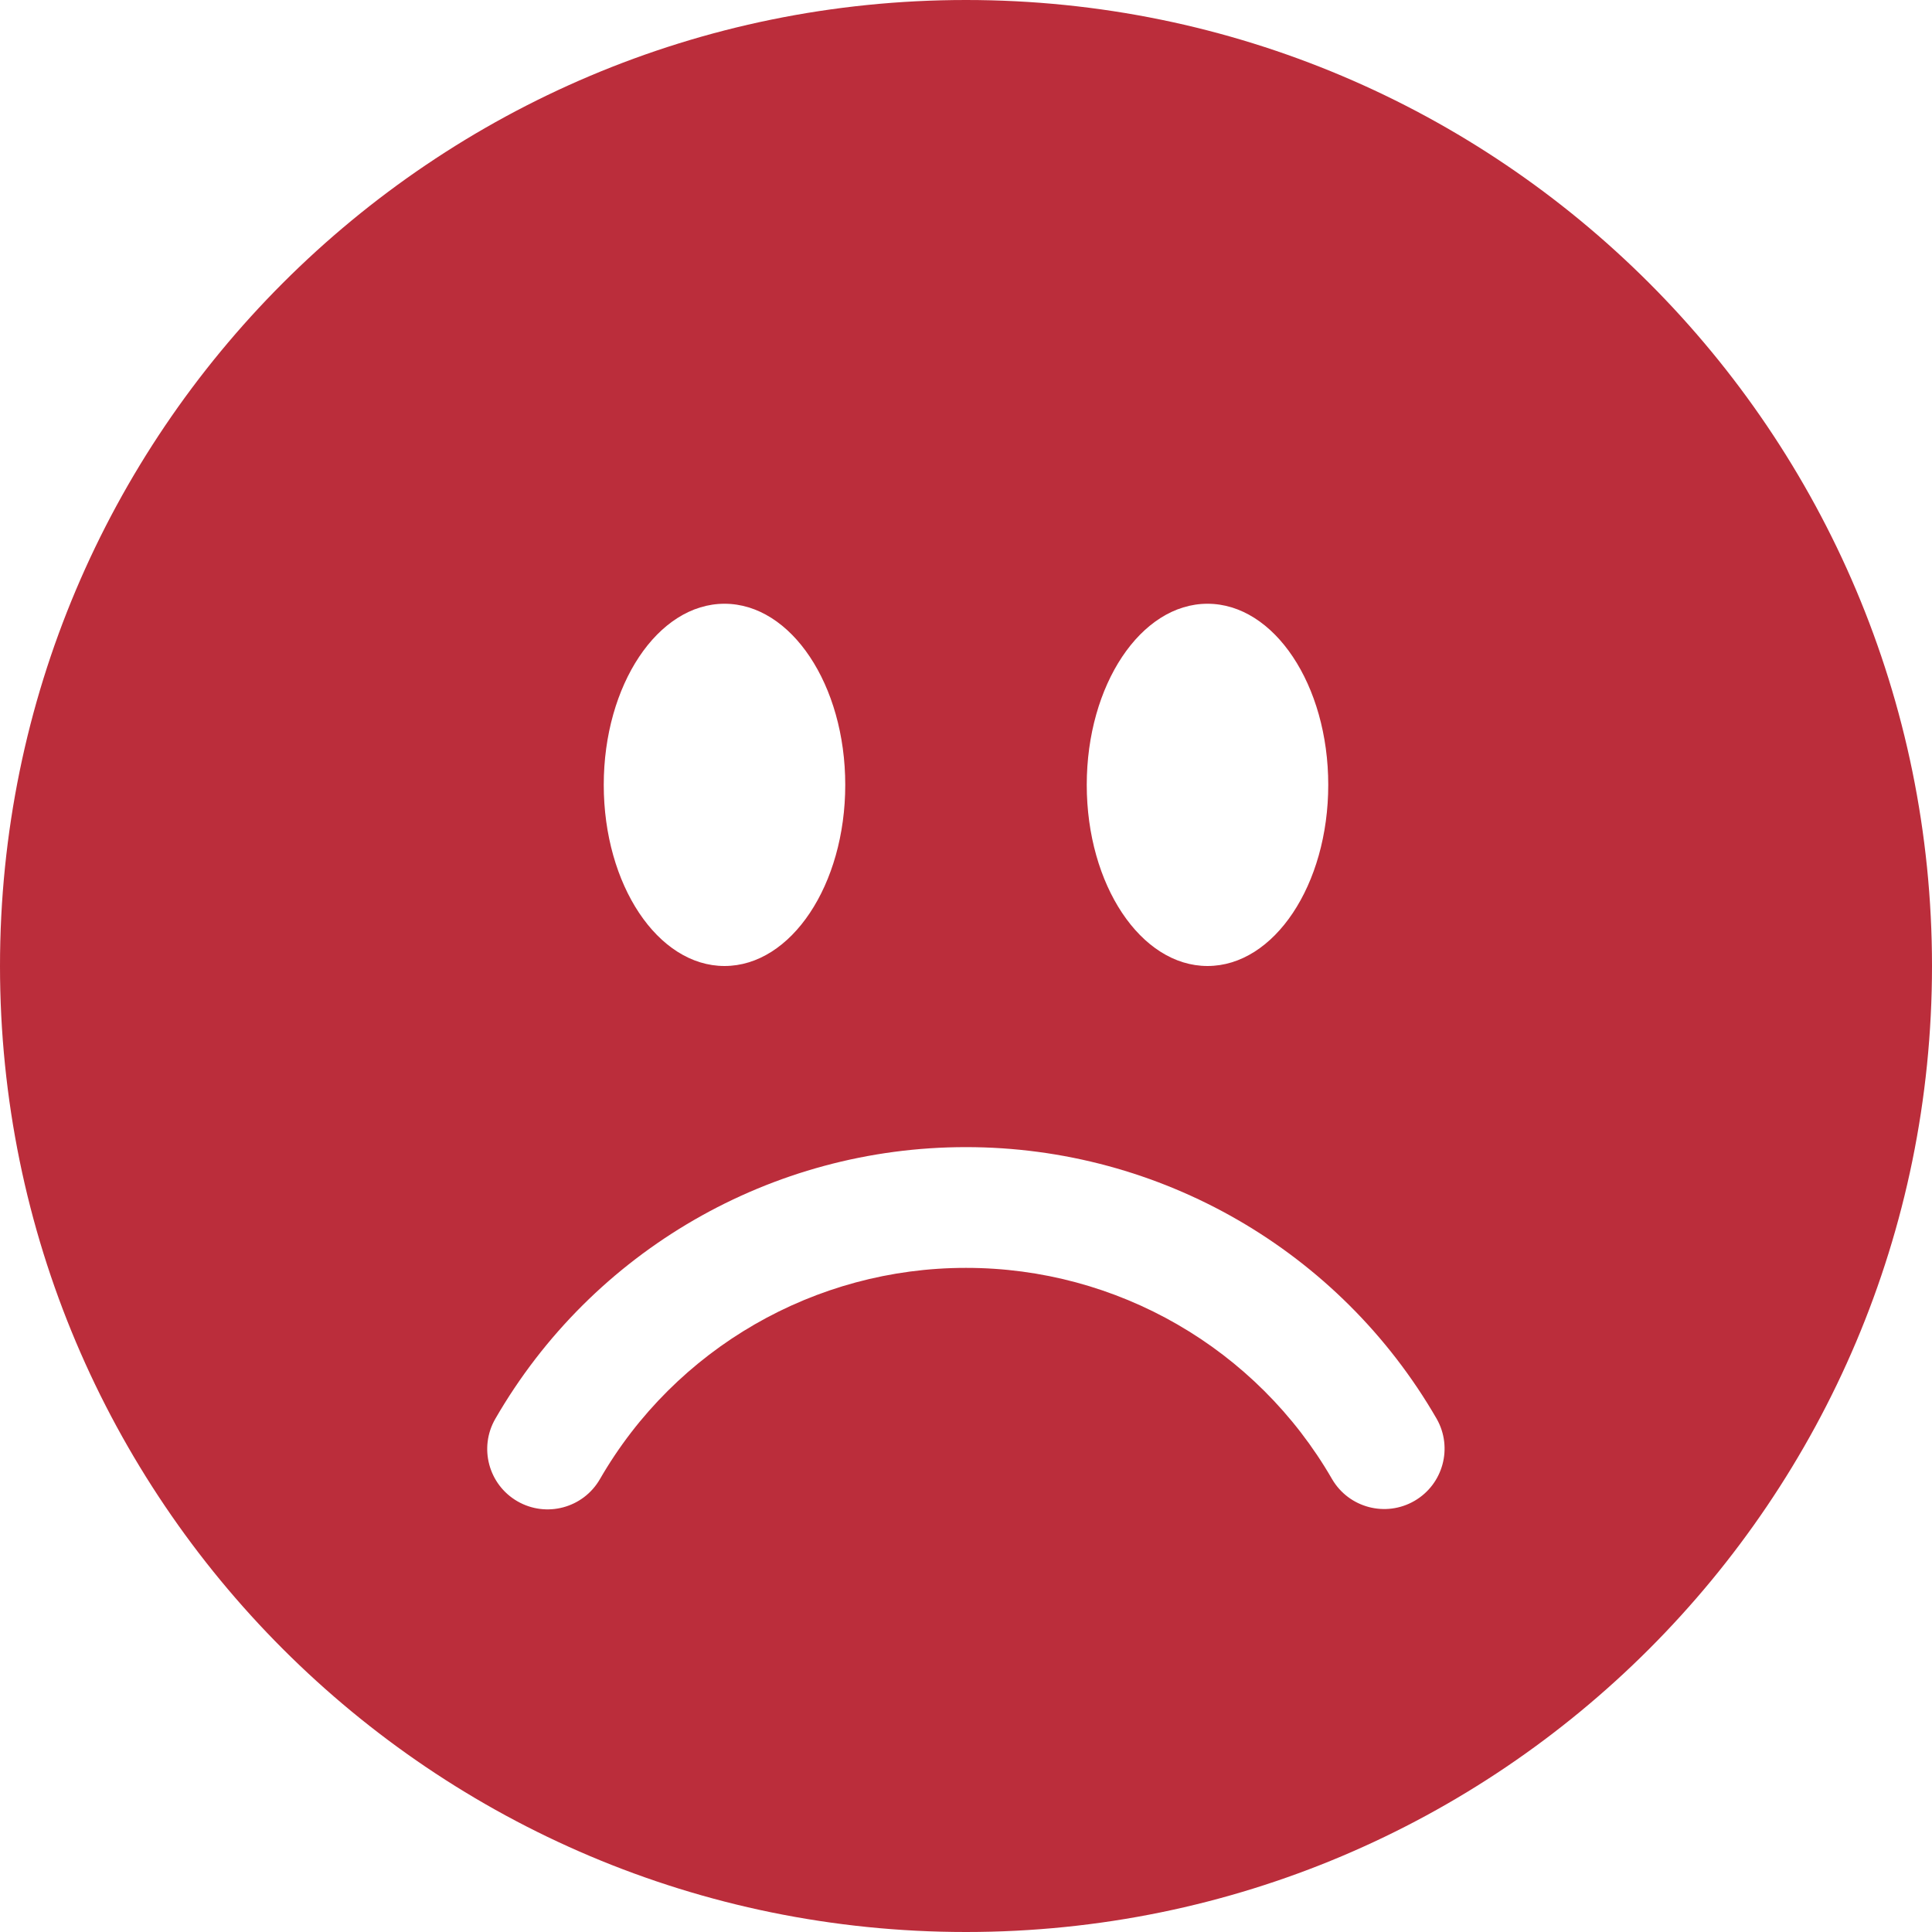
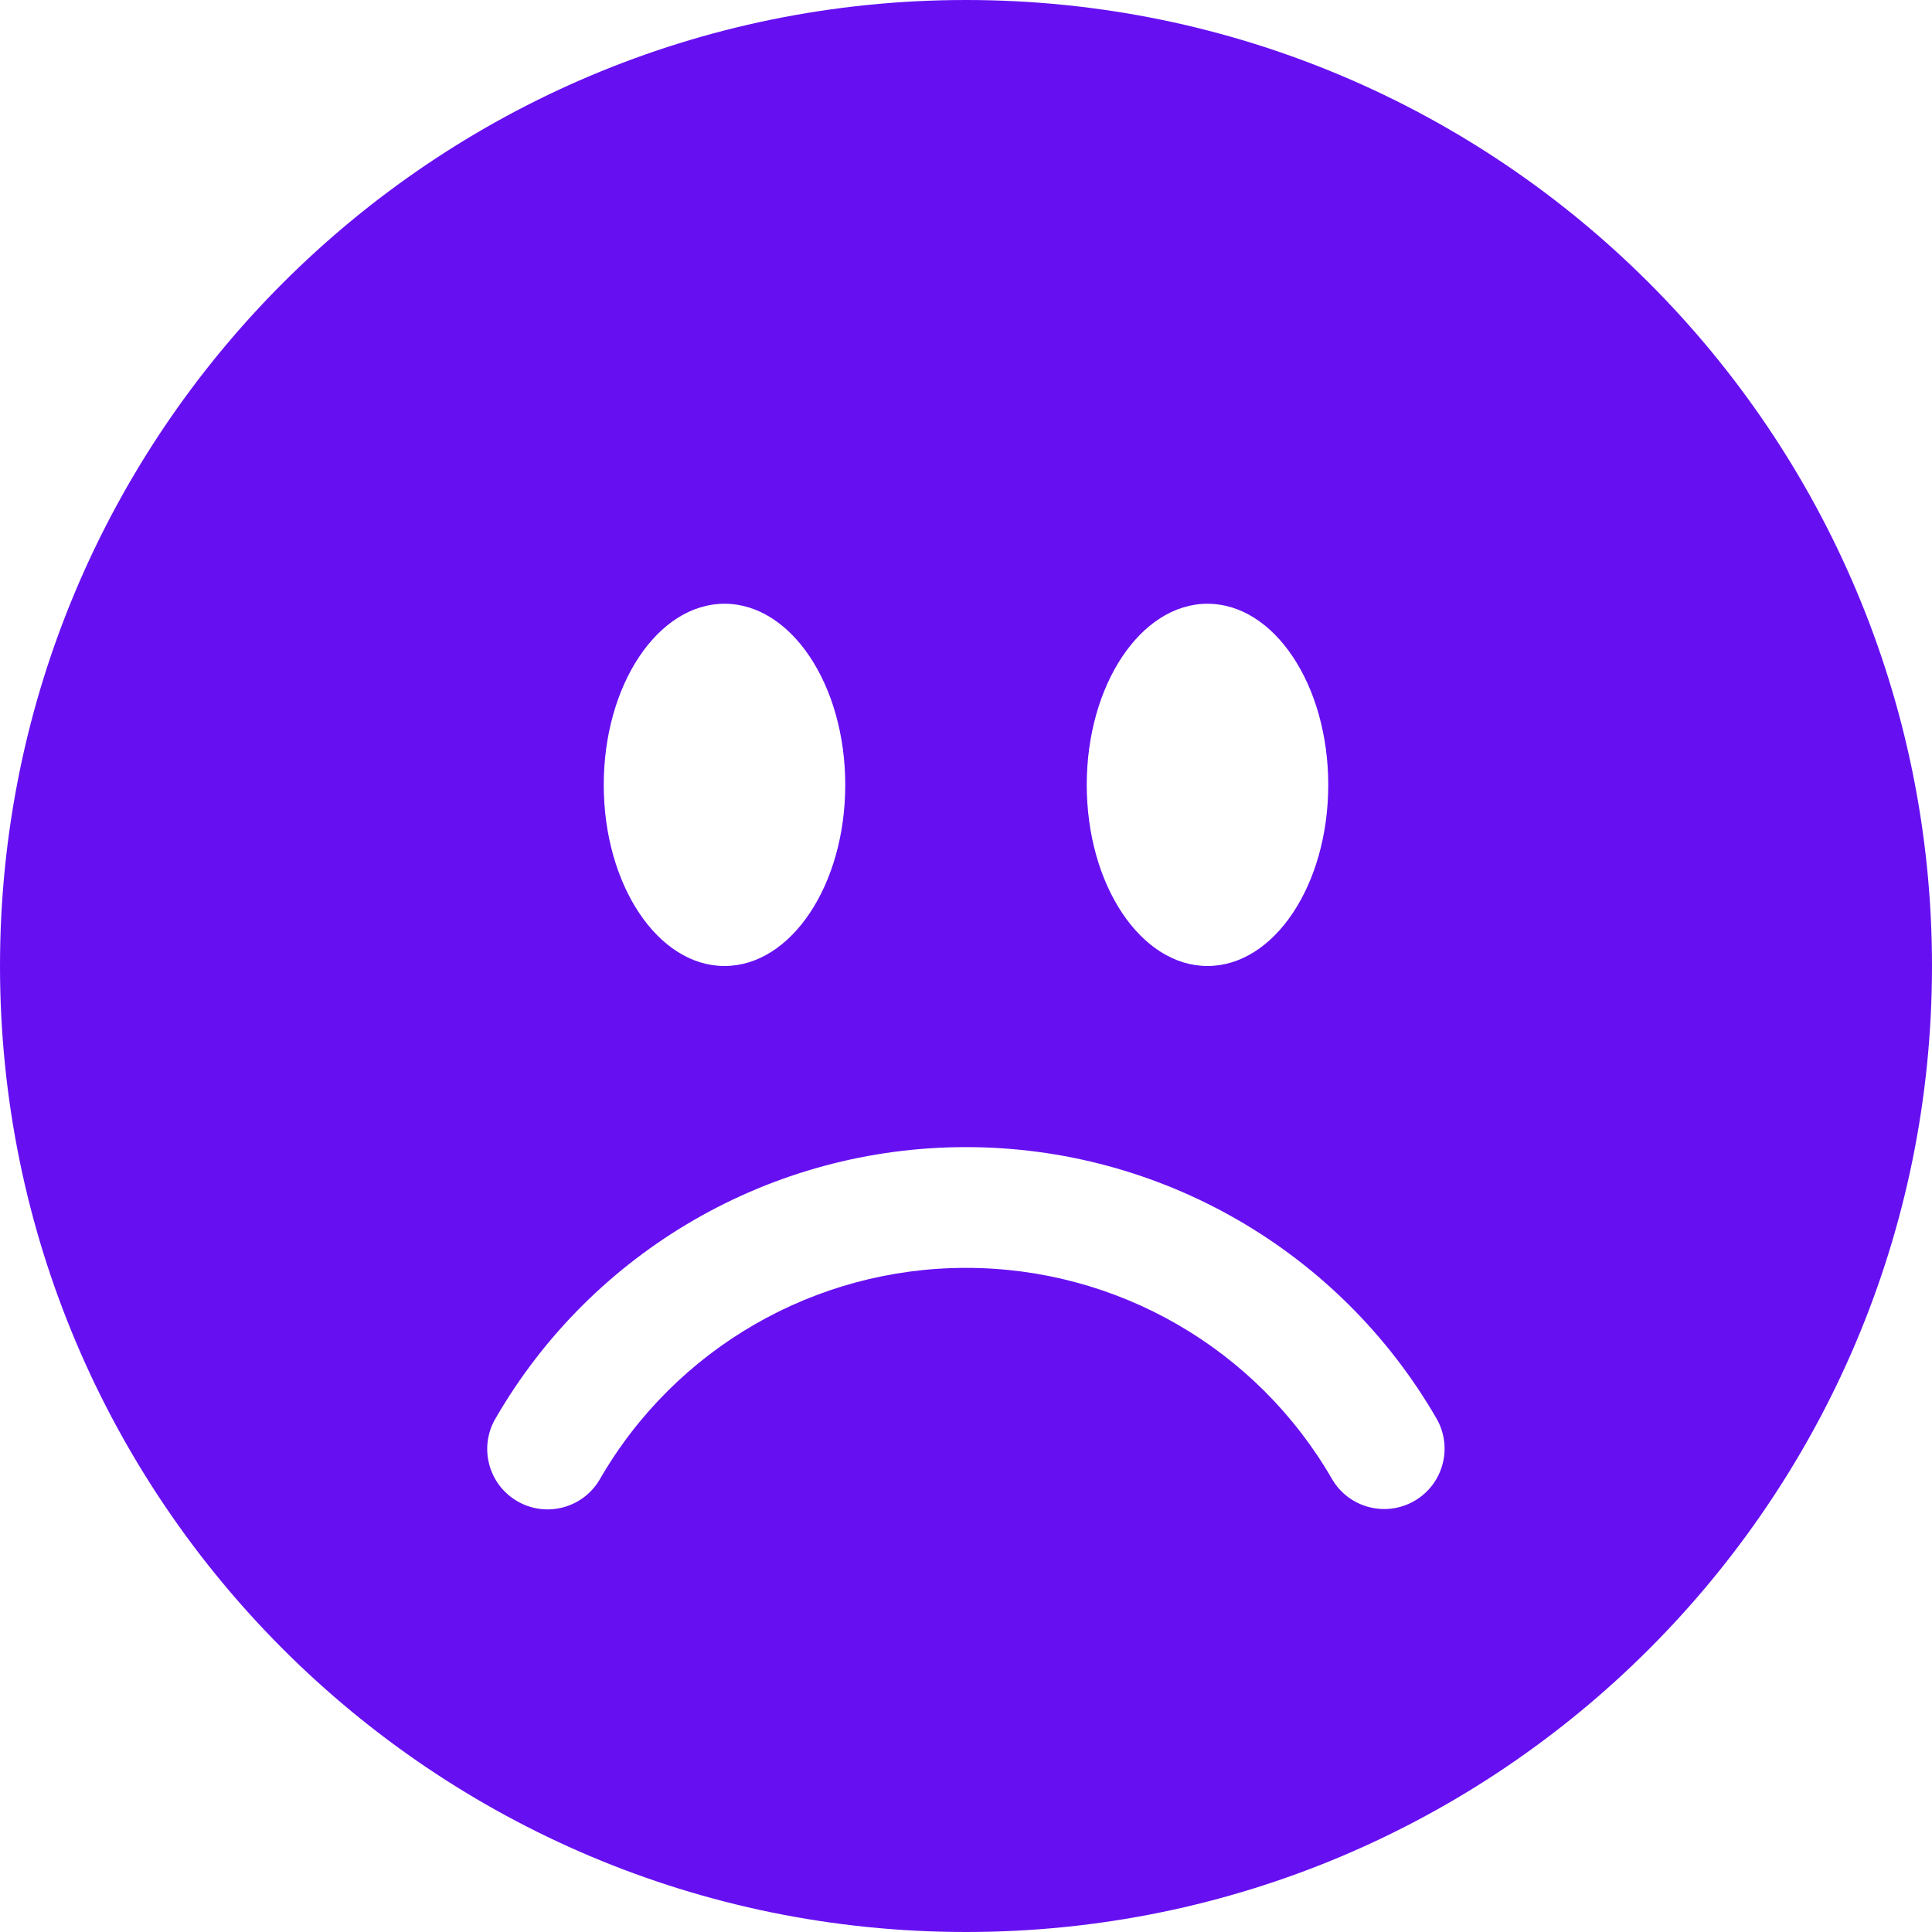
- <svg xmlns="http://www.w3.org/2000/svg" width="16" height="16" fill="#BB2D3B" class="bi bi-emoji-frown-fill" viewBox="0 0 16 16">
+ <svg xmlns="http://www.w3.org/2000/svg" width="16" height="16" fill="#6610f2" class="bi bi-emoji-frown-fill" viewBox="0 0 16 16">
  <path d="M8 16A8 8 0 1 0 8 0a8 8 0 0 0 0 16zM7 6.5C7 7.328 6.552 8 6 8s-1-.672-1-1.5S5.448 5 6 5s1 .672 1 1.5zm-2.715 5.933a.5.5 0 0 1-.183-.683A4.498 4.498 0 0 1 8 9.5a4.5 4.5 0 0 1 3.898 2.25.5.5 0 0 1-.866.5A3.498 3.498 0 0 0 8 10.5a3.498 3.498 0 0 0-3.032 1.75.5.5 0 0 1-.683.183zM10 8c-.552 0-1-.672-1-1.5S9.448 5 10 5s1 .672 1 1.5S10.552 8 10 8z" />
</svg>
